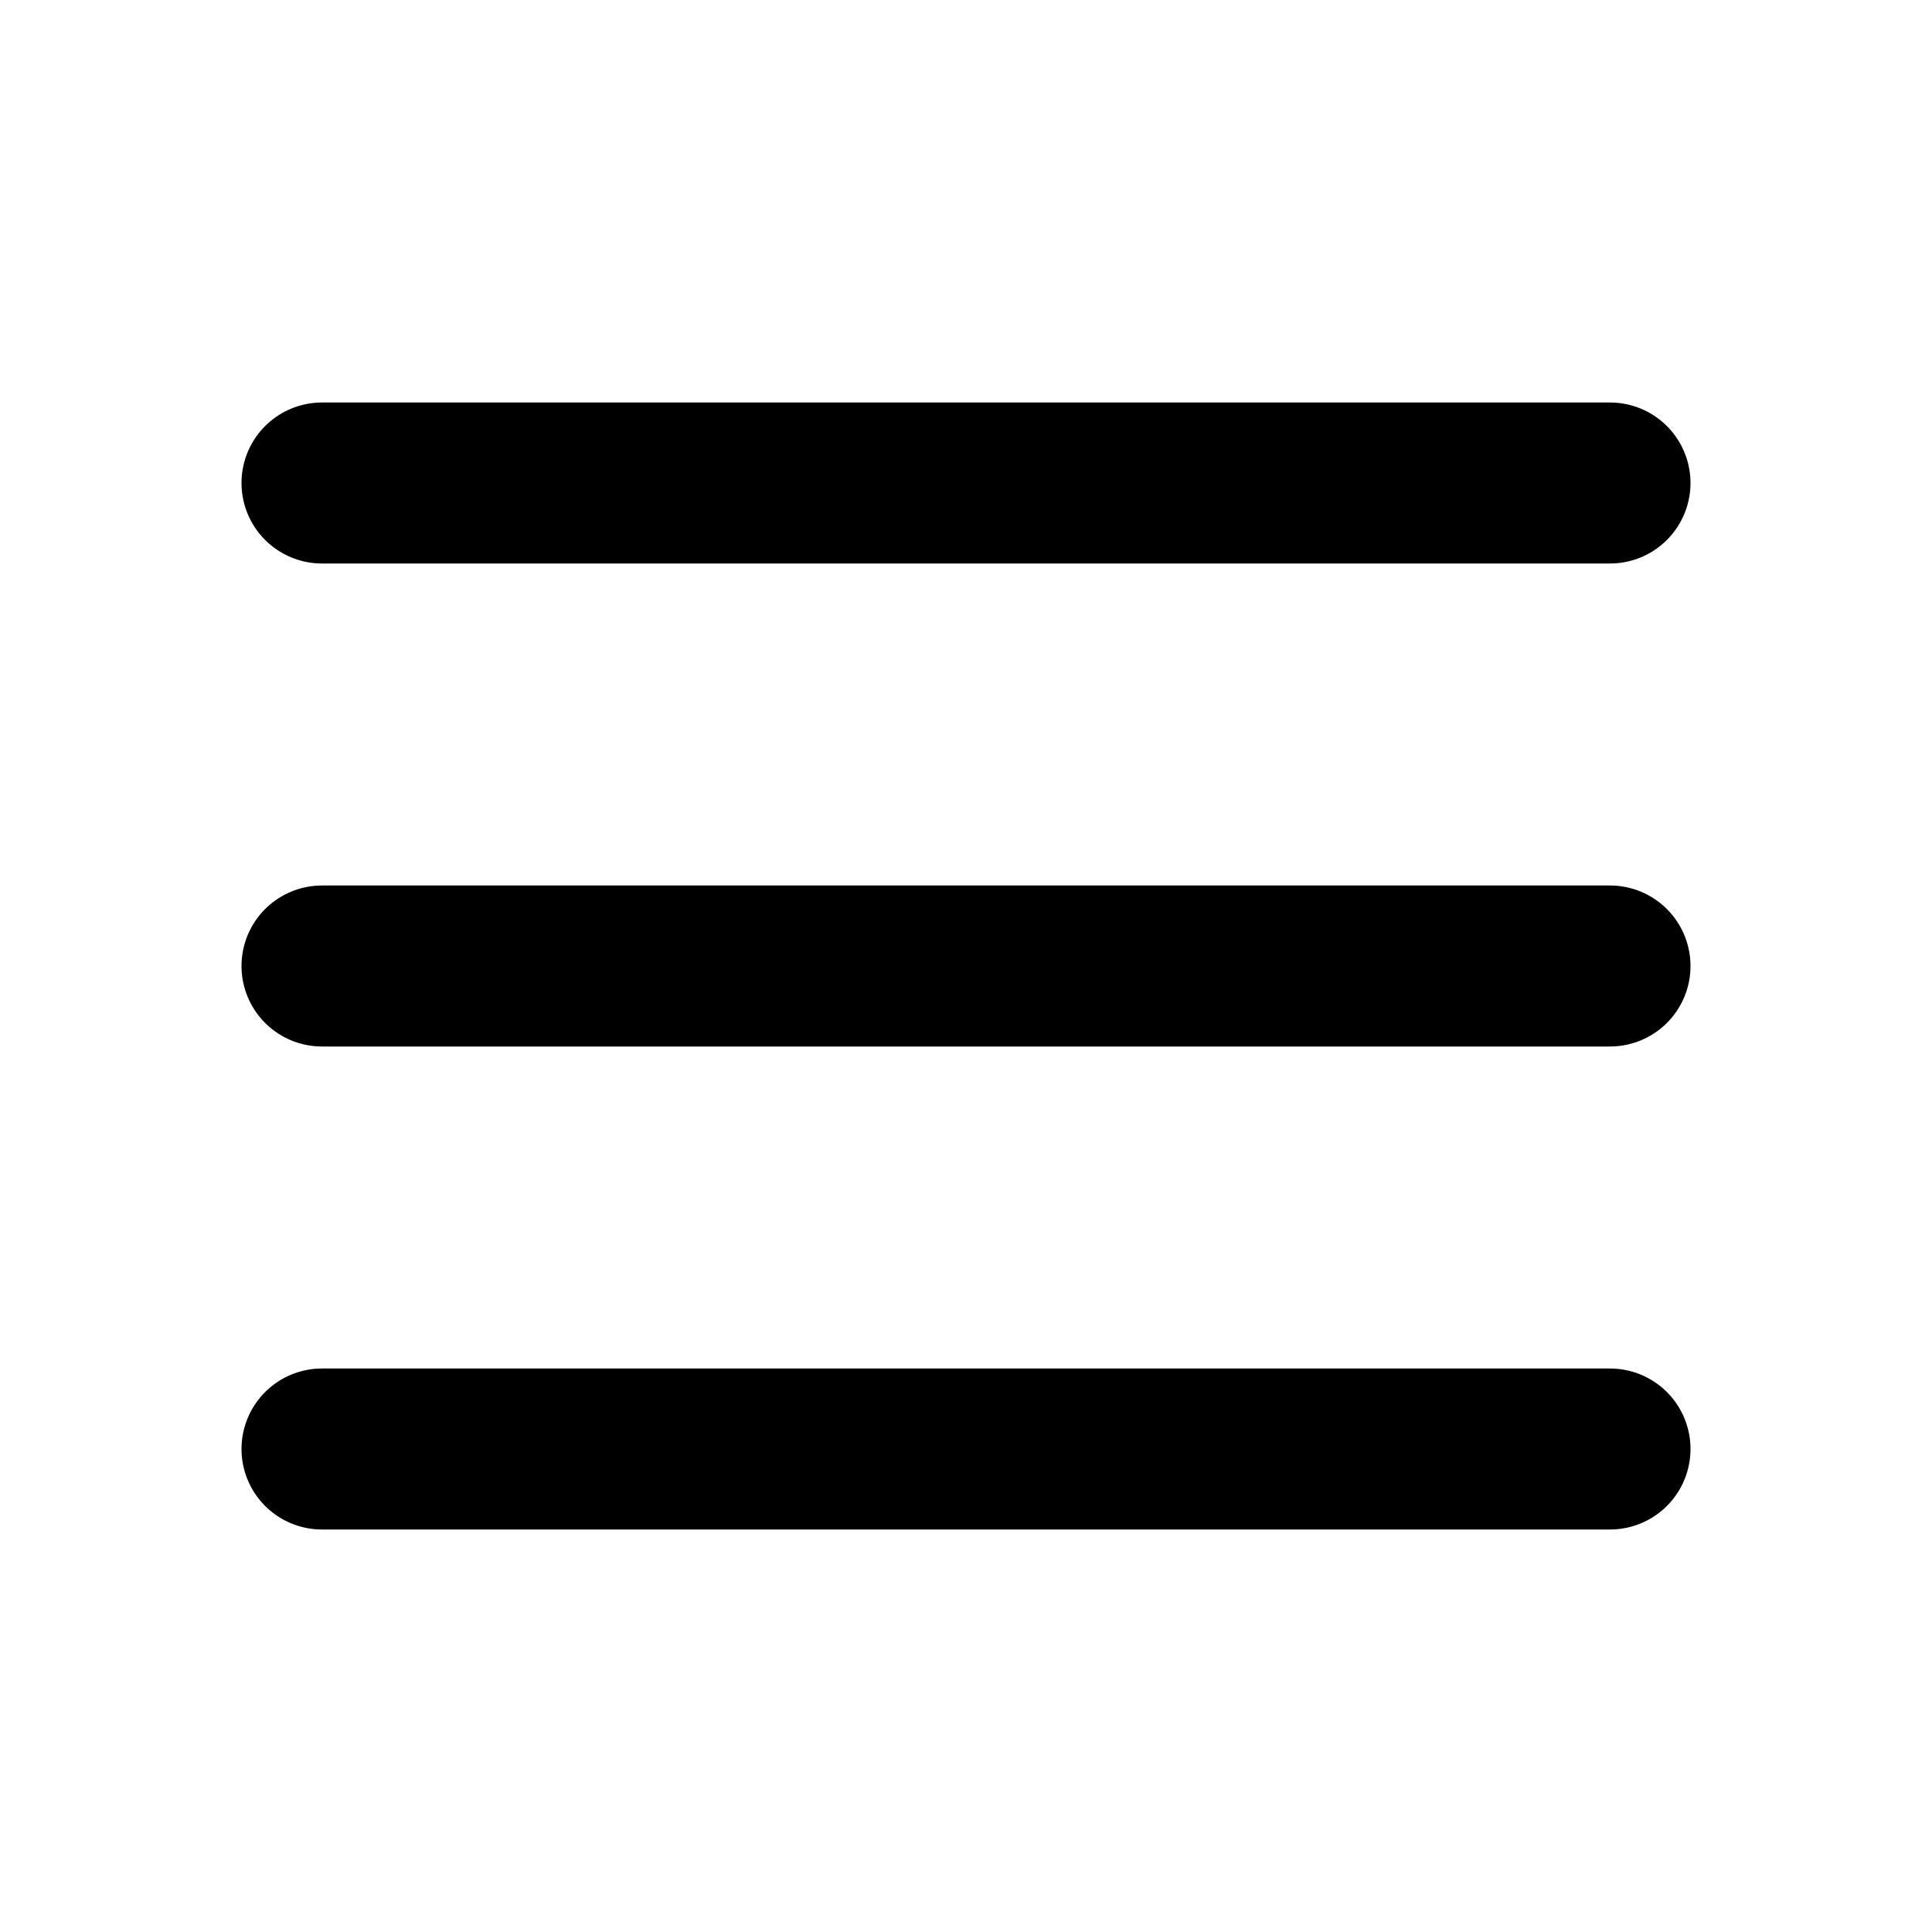
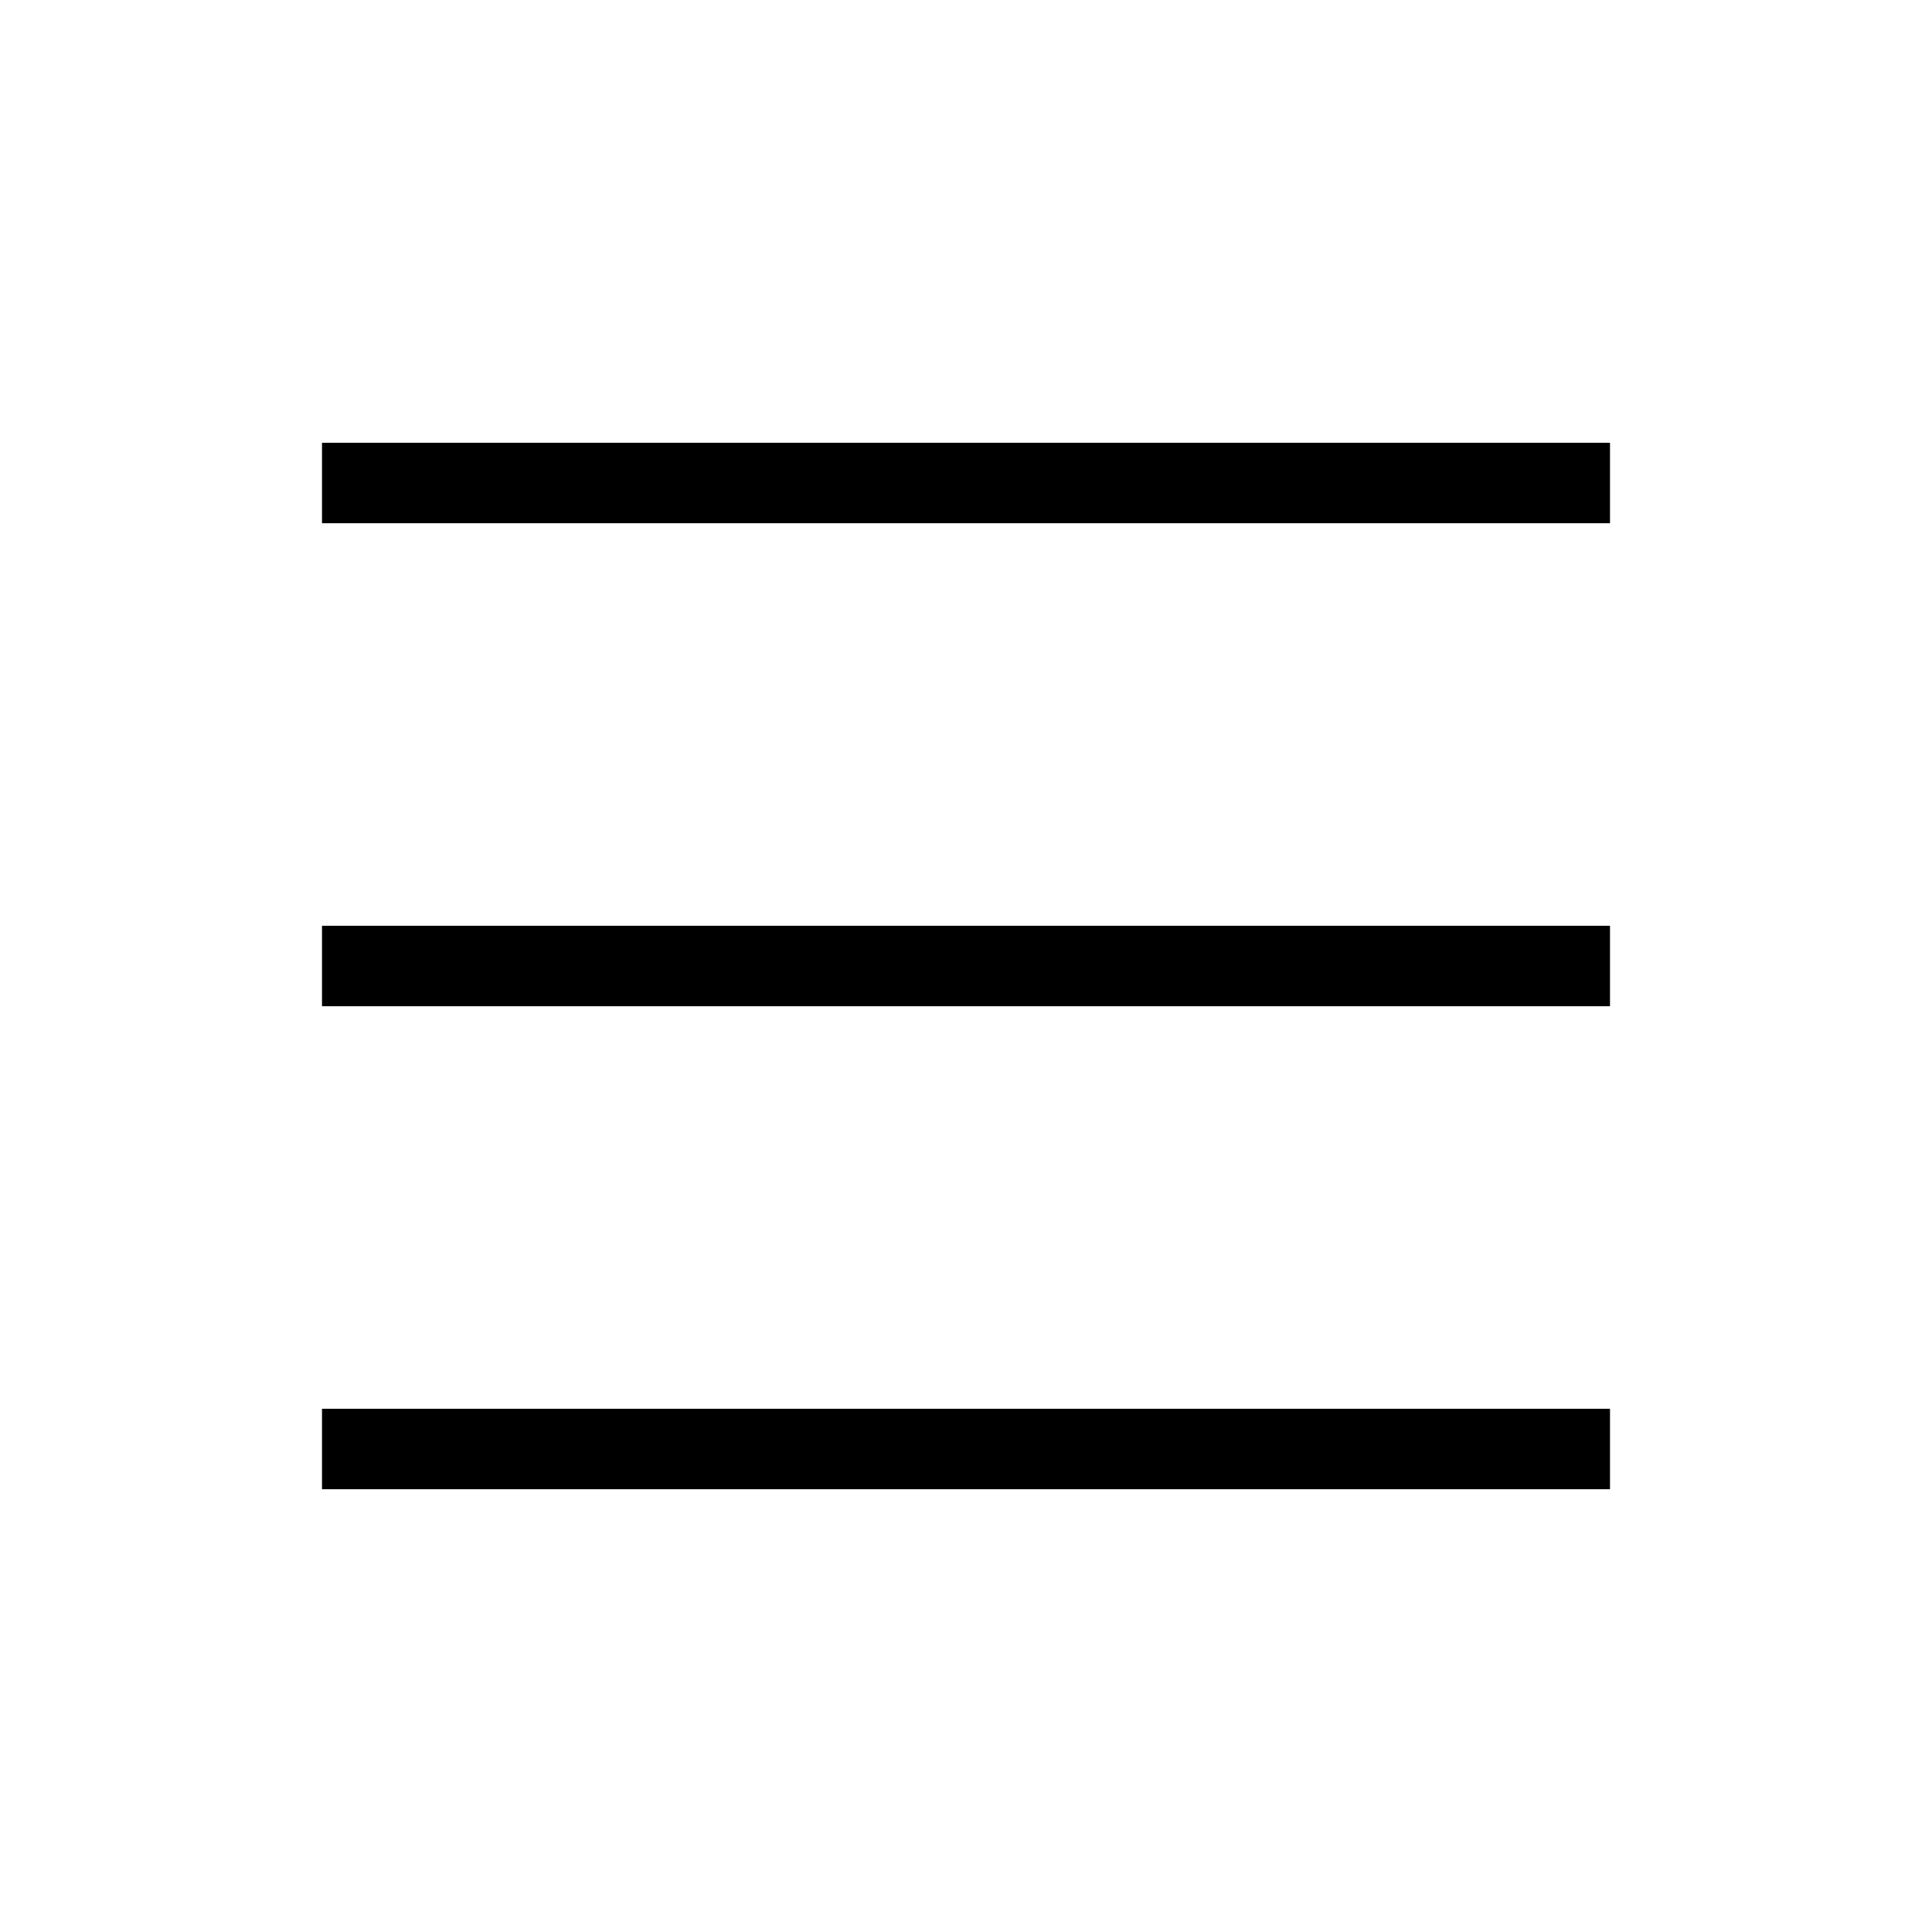
- <svg xmlns="http://www.w3.org/2000/svg" width="24" height="24" viewBox="0 0 24 24" fill="none" stroke="currentColor" stroke-width="2" stroke-linecap="round" stroke-linejoin="round" class="icon icon-tabler icons-tabler-outline icon-tabler-menu-2">
+ <svg xmlns="http://www.w3.org/2000/svg" width="24" height="24" viewBox="0 0 24 24" fill="none" stroke="currentColor" strtokeWidth="2" strokeLinecap="round" stroke-linejoin="round" class="icon icon-tabler icons-tabler-outline icon-tabler-menu-2">
  <path stroke="none" d="M0 0h24v24H0z" fill="none" />
  <path d="M4 6l16 0" />
  <path d="M4 12l16 0" />
  <path d="M4 18l16 0" />
</svg>
